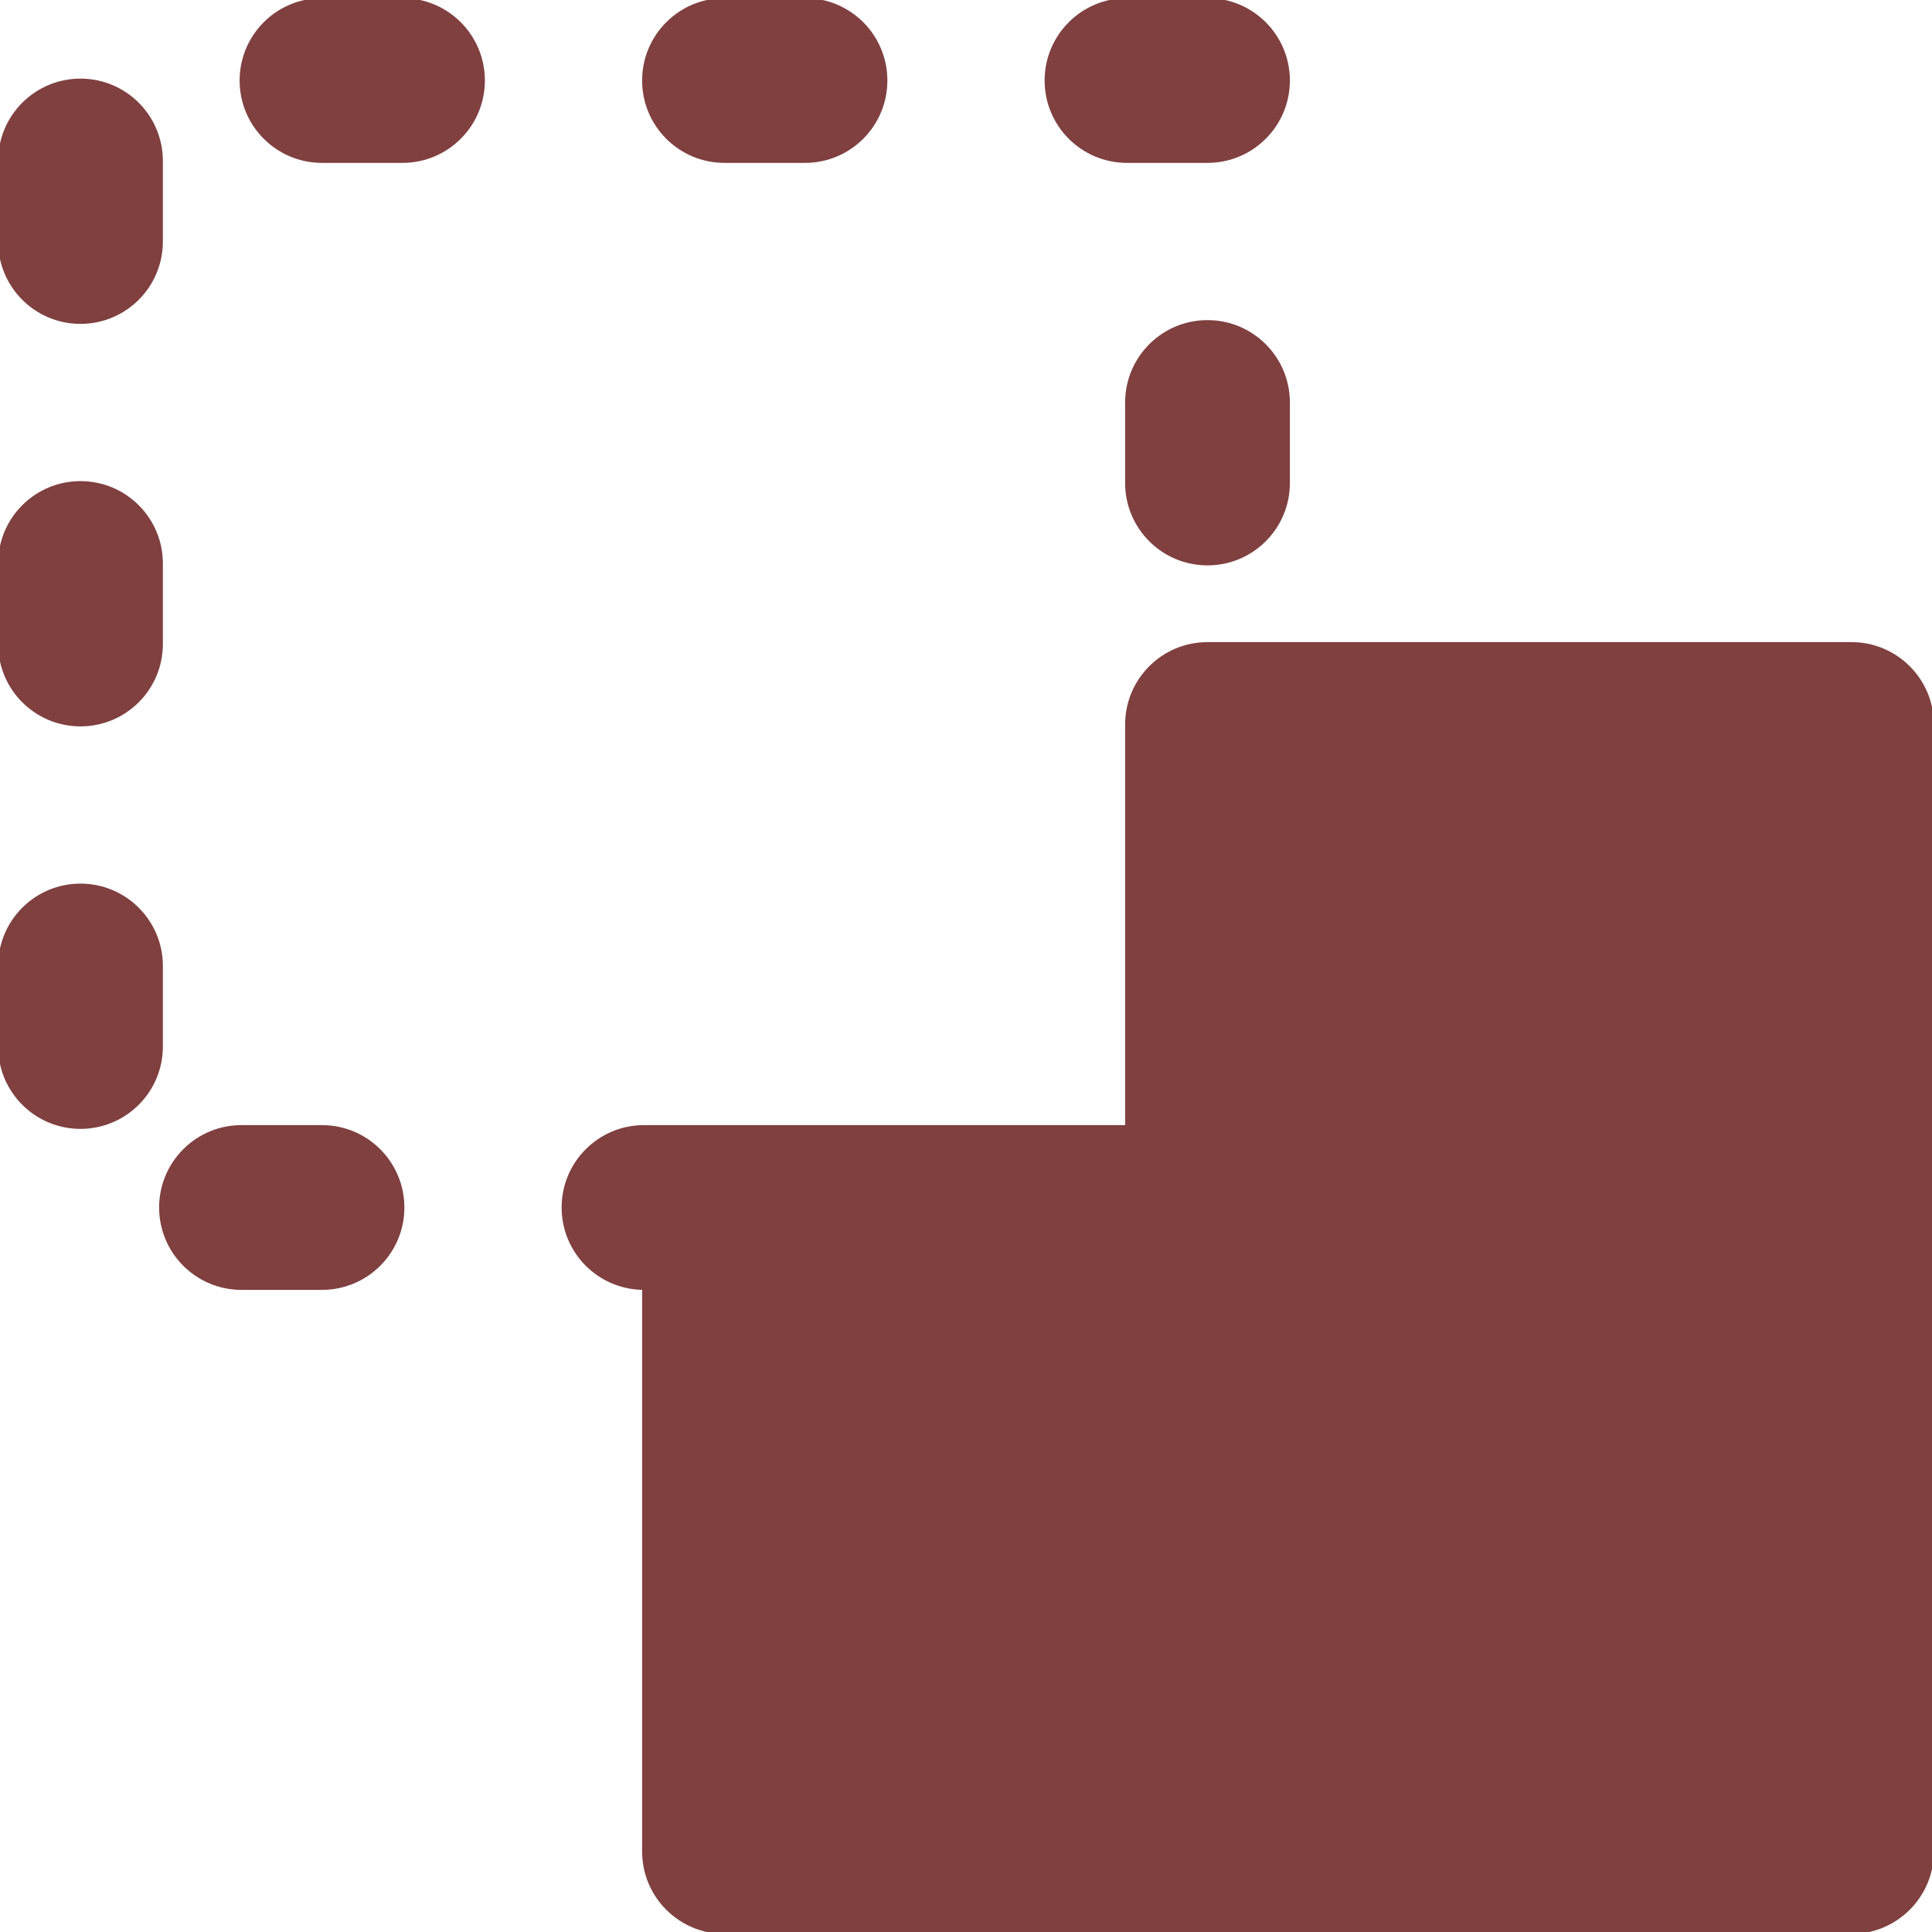
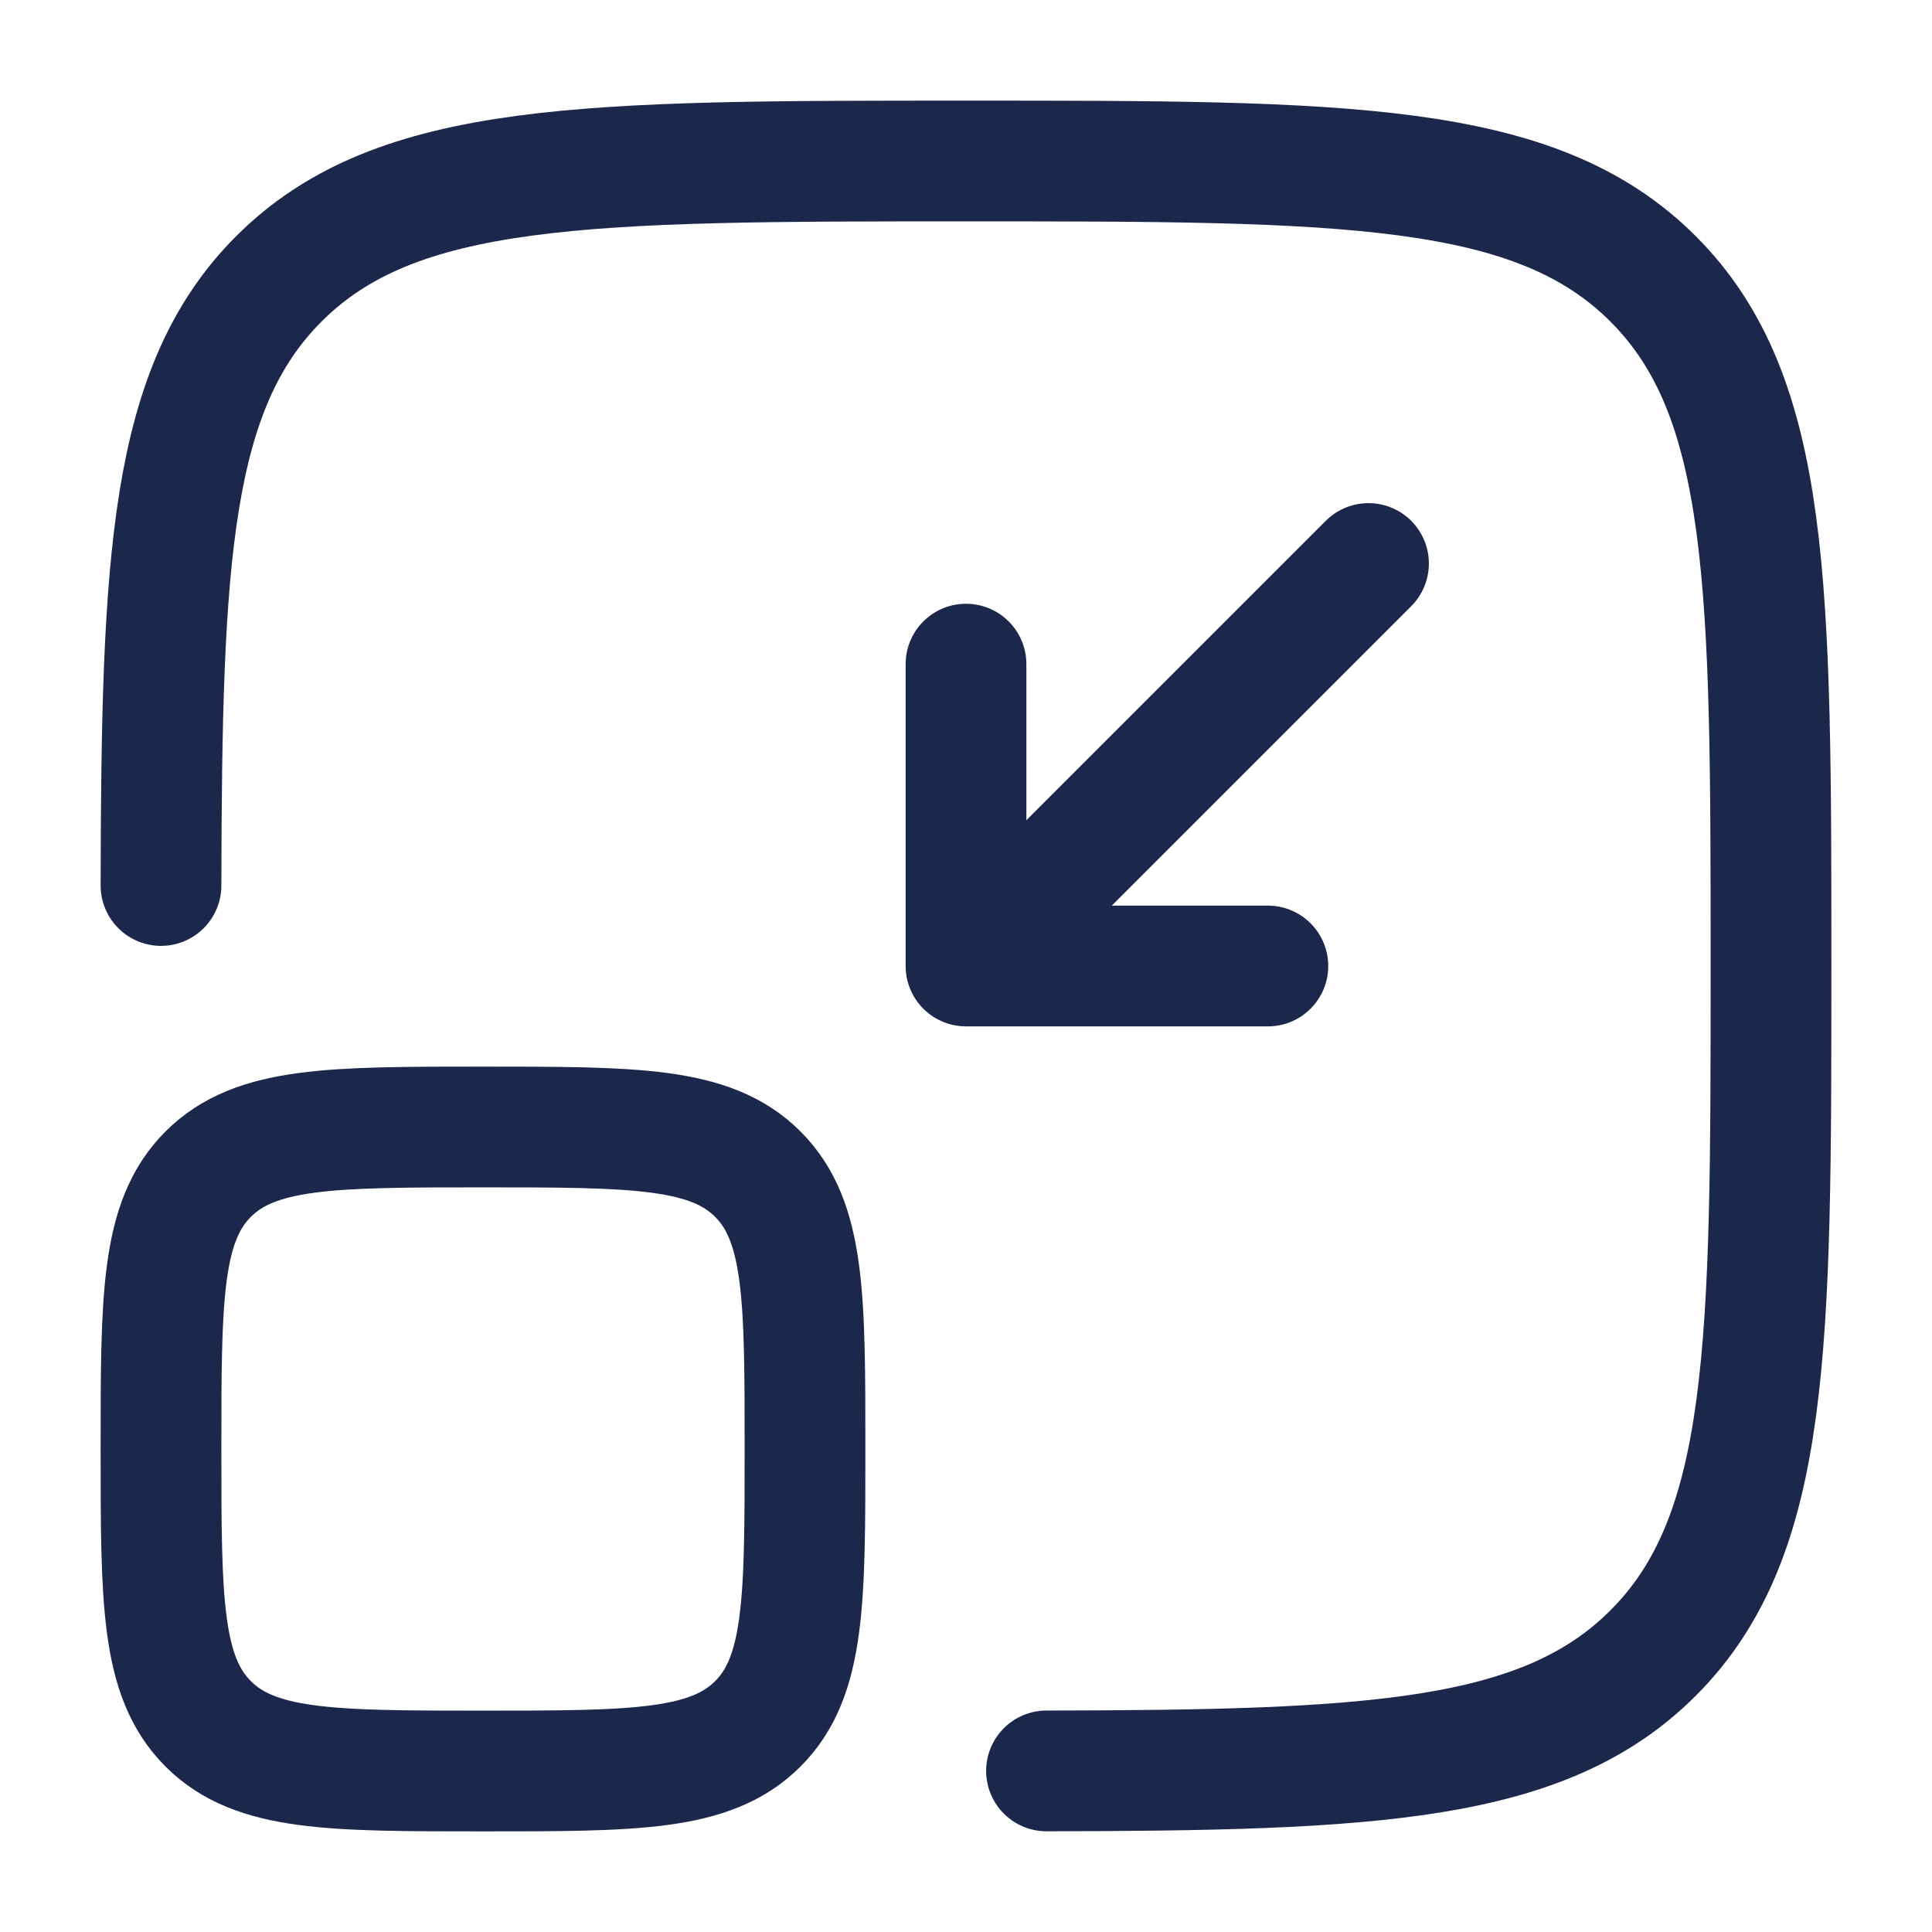
- <svg xmlns="http://www.w3.org/2000/svg" fill="#804040" height="200px" width="200px" version="1.1" id="Layer_1" viewBox="0 0 512 512" xml:space="preserve" stroke="#804040">
+ <svg xmlns="http://www.w3.org/2000/svg" viewBox="0 0 24 24" fill="none">
  <g id="SVGRepo_bgCarrier" stroke-width="0" />
  <g id="SVGRepo_tracerCarrier" stroke-linecap="round" stroke-linejoin="round" />
  <g id="SVGRepo_iconCarrier">
-     <g>
-       <g>
-         <g>
-           <path d="M21.333,192c11.797,0,21.333-9.557,21.333-21.333v-21.333c0-11.776-9.536-21.333-21.333-21.333 C9.536,128,0,137.557,0,149.333v21.333C0,182.443,9.536,192,21.333,192z" />
-           <path d="M192,42.667h21.333c11.797,0,21.333-9.557,21.333-21.333S225.131,0,213.333,0H192c-11.797,0-21.333,9.557-21.333,21.333 S180.203,42.667,192,42.667z" />
-           <path d="M21.333,85.333c11.797,0,21.333-9.557,21.333-21.333V42.667c0-11.776-9.536-21.333-21.333-21.333 C9.536,21.333,0,30.891,0,42.667V64C0,75.776,9.536,85.333,21.333,85.333z" />
-           <path d="M320,85.333c-11.797,0-21.333,9.557-21.333,21.333V128c0,11.776,9.536,21.333,21.333,21.333s21.333-9.557,21.333-21.333 v-21.333C341.333,94.891,331.797,85.333,320,85.333z" />
-           <path d="M298.667,42.667H320c11.797,0,21.333-9.557,21.333-21.333S331.797,0,320,0h-21.333c-11.797,0-21.333,9.557-21.333,21.333 S286.869,42.667,298.667,42.667z" />
-           <path d="M42.667,256c0-11.776-9.536-21.333-21.333-21.333C9.536,234.667,0,244.224,0,256v21.333 c0,11.776,9.536,21.333,21.333,21.333c11.797,0,21.333-9.557,21.333-21.333V256z" />
-           <path d="M106.667,0H85.333C73.536,0,64,9.557,64,21.333s9.536,21.333,21.333,21.333h21.333c11.797,0,21.333-9.557,21.333-21.333 S118.464,0,106.667,0z" />
-           <path d="M85.333,298.667H64c-11.797,0-21.333,9.557-21.333,21.333S52.203,341.333,64,341.333h21.333 c11.797,0,21.333-9.557,21.333-21.333S97.131,298.667,85.333,298.667z" />
-           <path d="M490.667,170.667H320c-11.797,0-21.333,9.557-21.333,21.333v21.333v21.333v64h-85.333H192h-21.333 c-11.797,0-21.333,9.557-21.333,21.333s9.536,21.333,21.333,21.333v149.333c0,11.776,9.536,21.333,21.333,21.333h298.667 c11.797,0,21.333-9.557,21.333-21.333V192C512,180.224,502.464,170.667,490.667,170.667z" />
-         </g>
-       </g>
-     </g>
+     <path d="M13 21.999C17.055 21.992 19.178 21.893 20.535 20.535C22 19.071 22 16.714 22 12C22 7.286 22 4.929 20.535 3.464C19.071 2 16.714 2 12 2C7.286 2 4.929 2 3.464 3.464C2.107 4.822 2.008 6.945 2 11" stroke="#1C274C" stroke-width="1.5" stroke-linecap="round" />
+     <path d="M17 7L12 12M12 12H15.75M12 12V8.25" stroke="#1C274C" stroke-width="1.5" stroke-linecap="round" stroke-linejoin="round" />
+     <path d="M2 18C2 16.114 2 15.172 2.586 14.586C3.172 14 4.114 14 6 14C7.886 14 8.828 14 9.414 14.586C10 15.172 10 16.114 10 18C10 19.886 10 20.828 9.414 21.414C8.828 22 7.886 22 6 22C4.114 22 3.172 22 2.586 21.414C2 20.828 2 19.886 2 18Z" stroke="#1C274C" stroke-width="1.5" />
  </g>
</svg>
